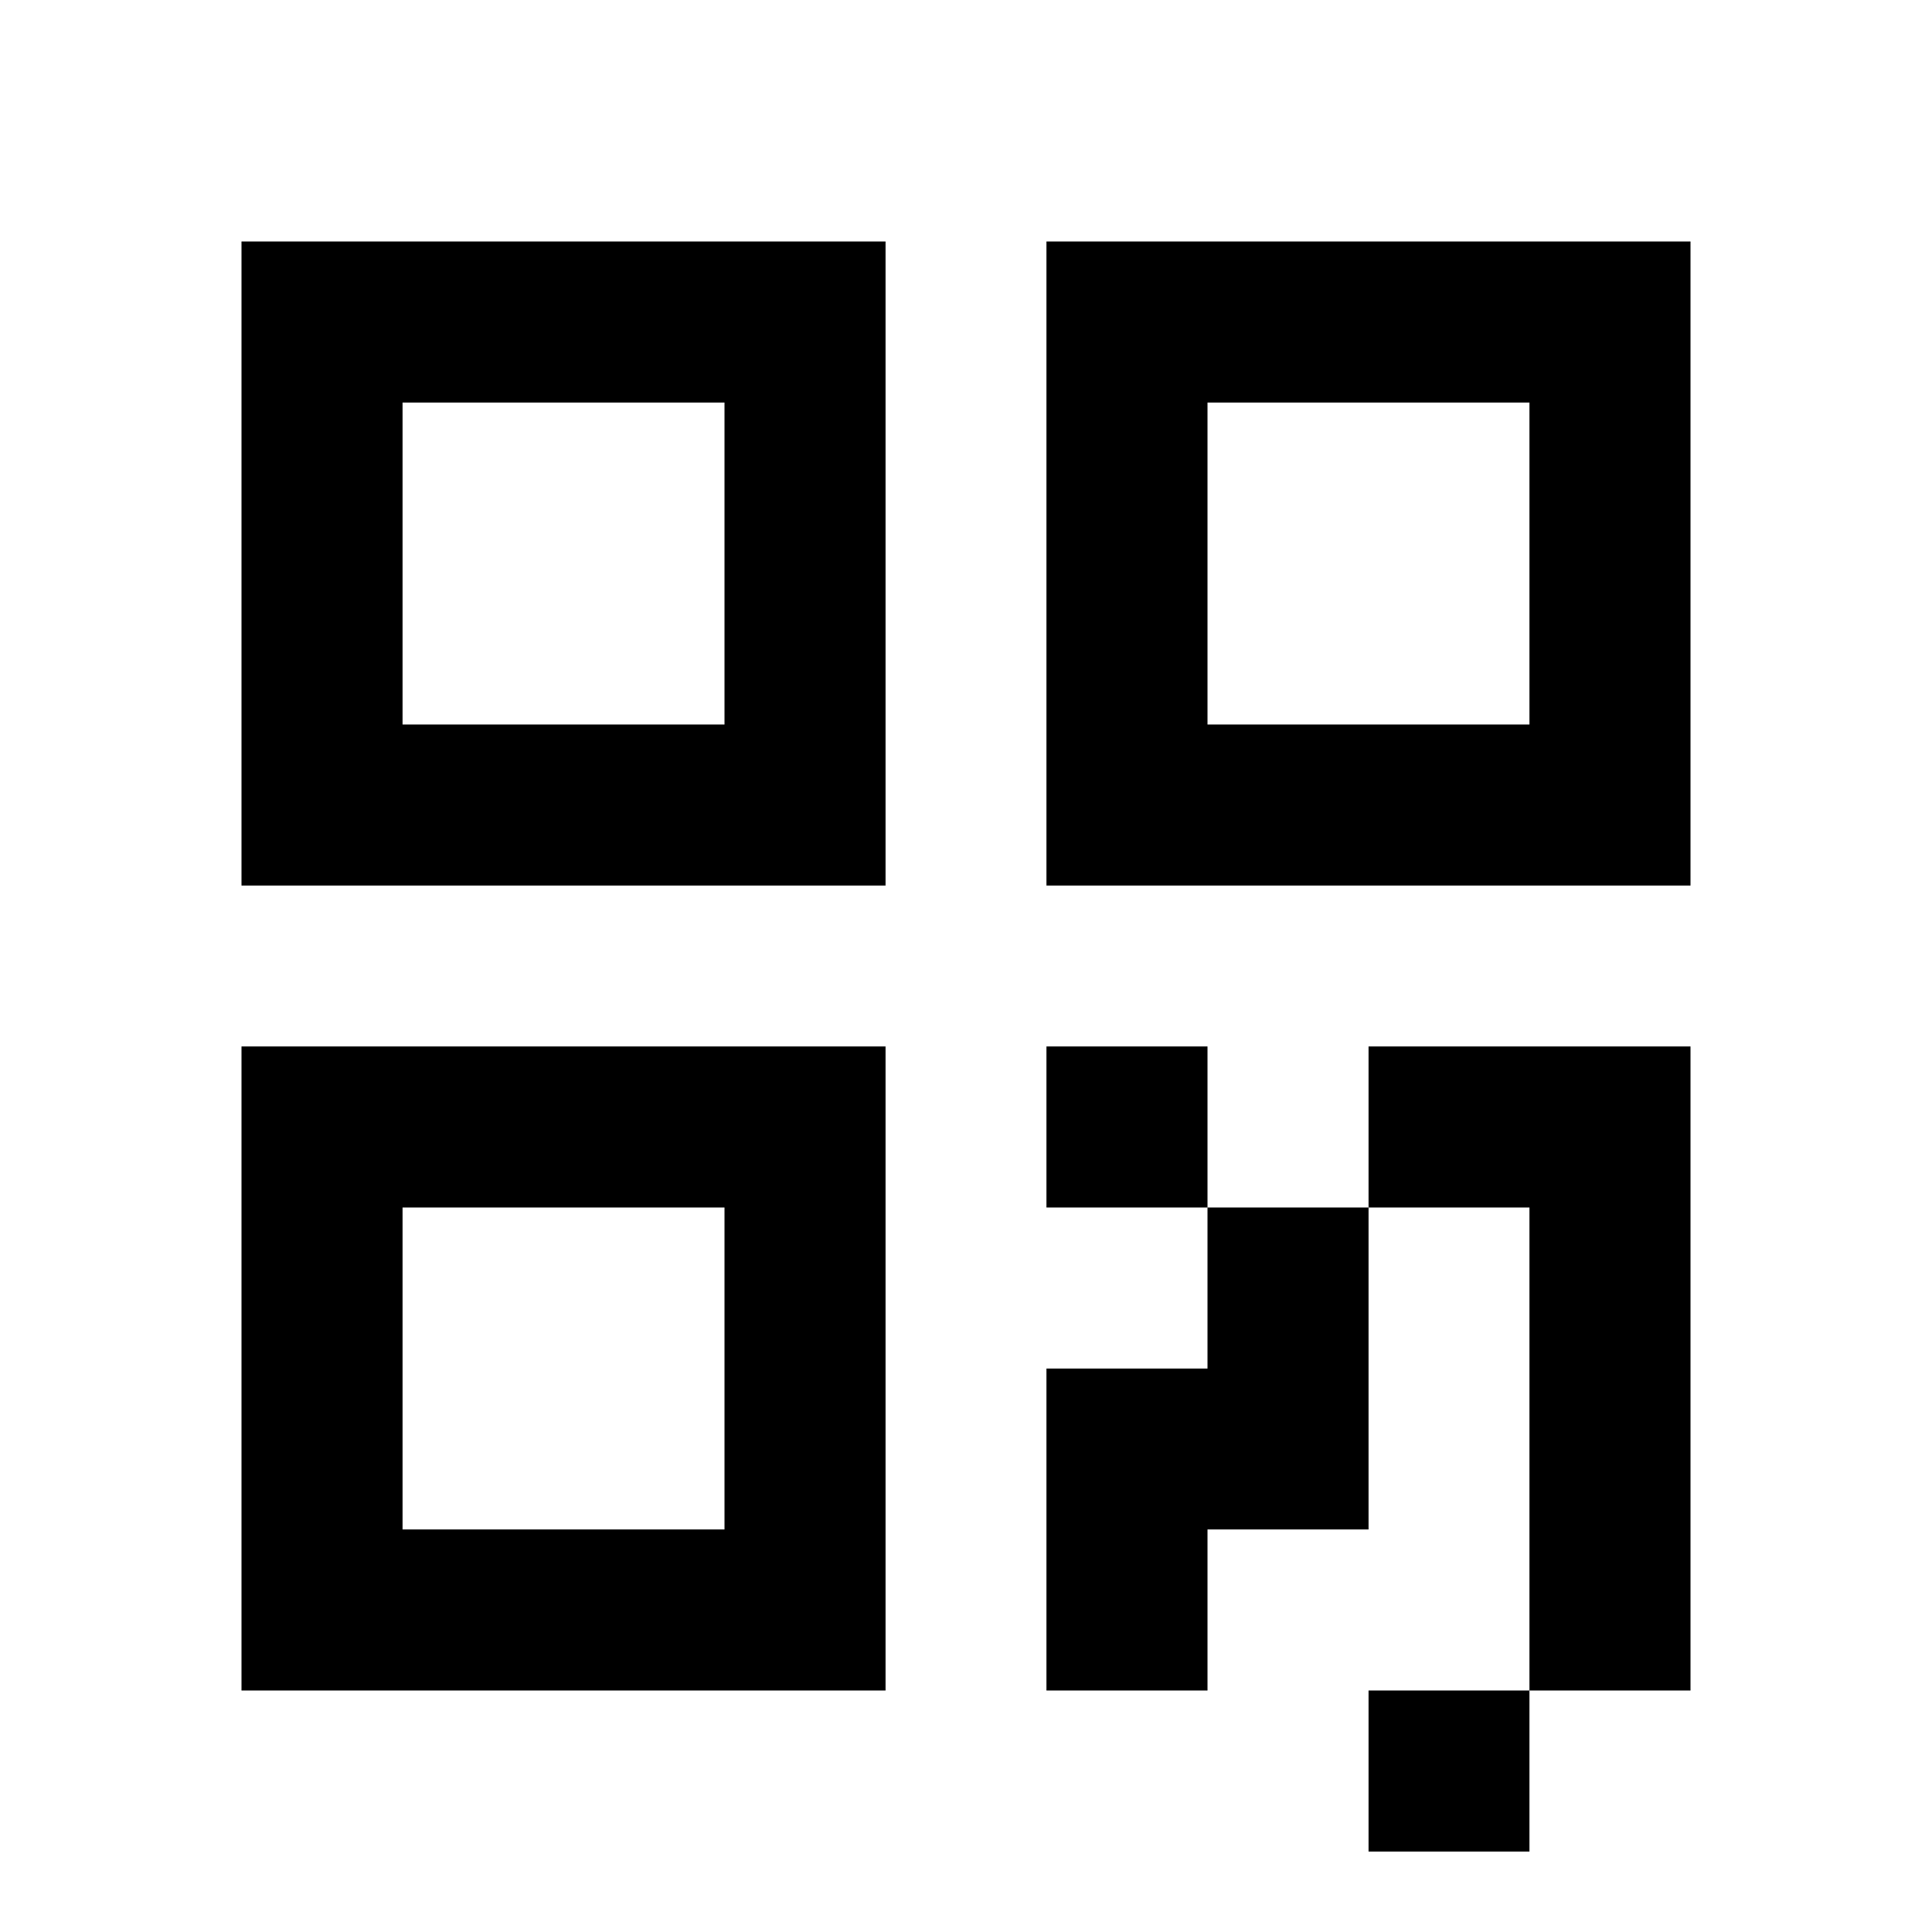
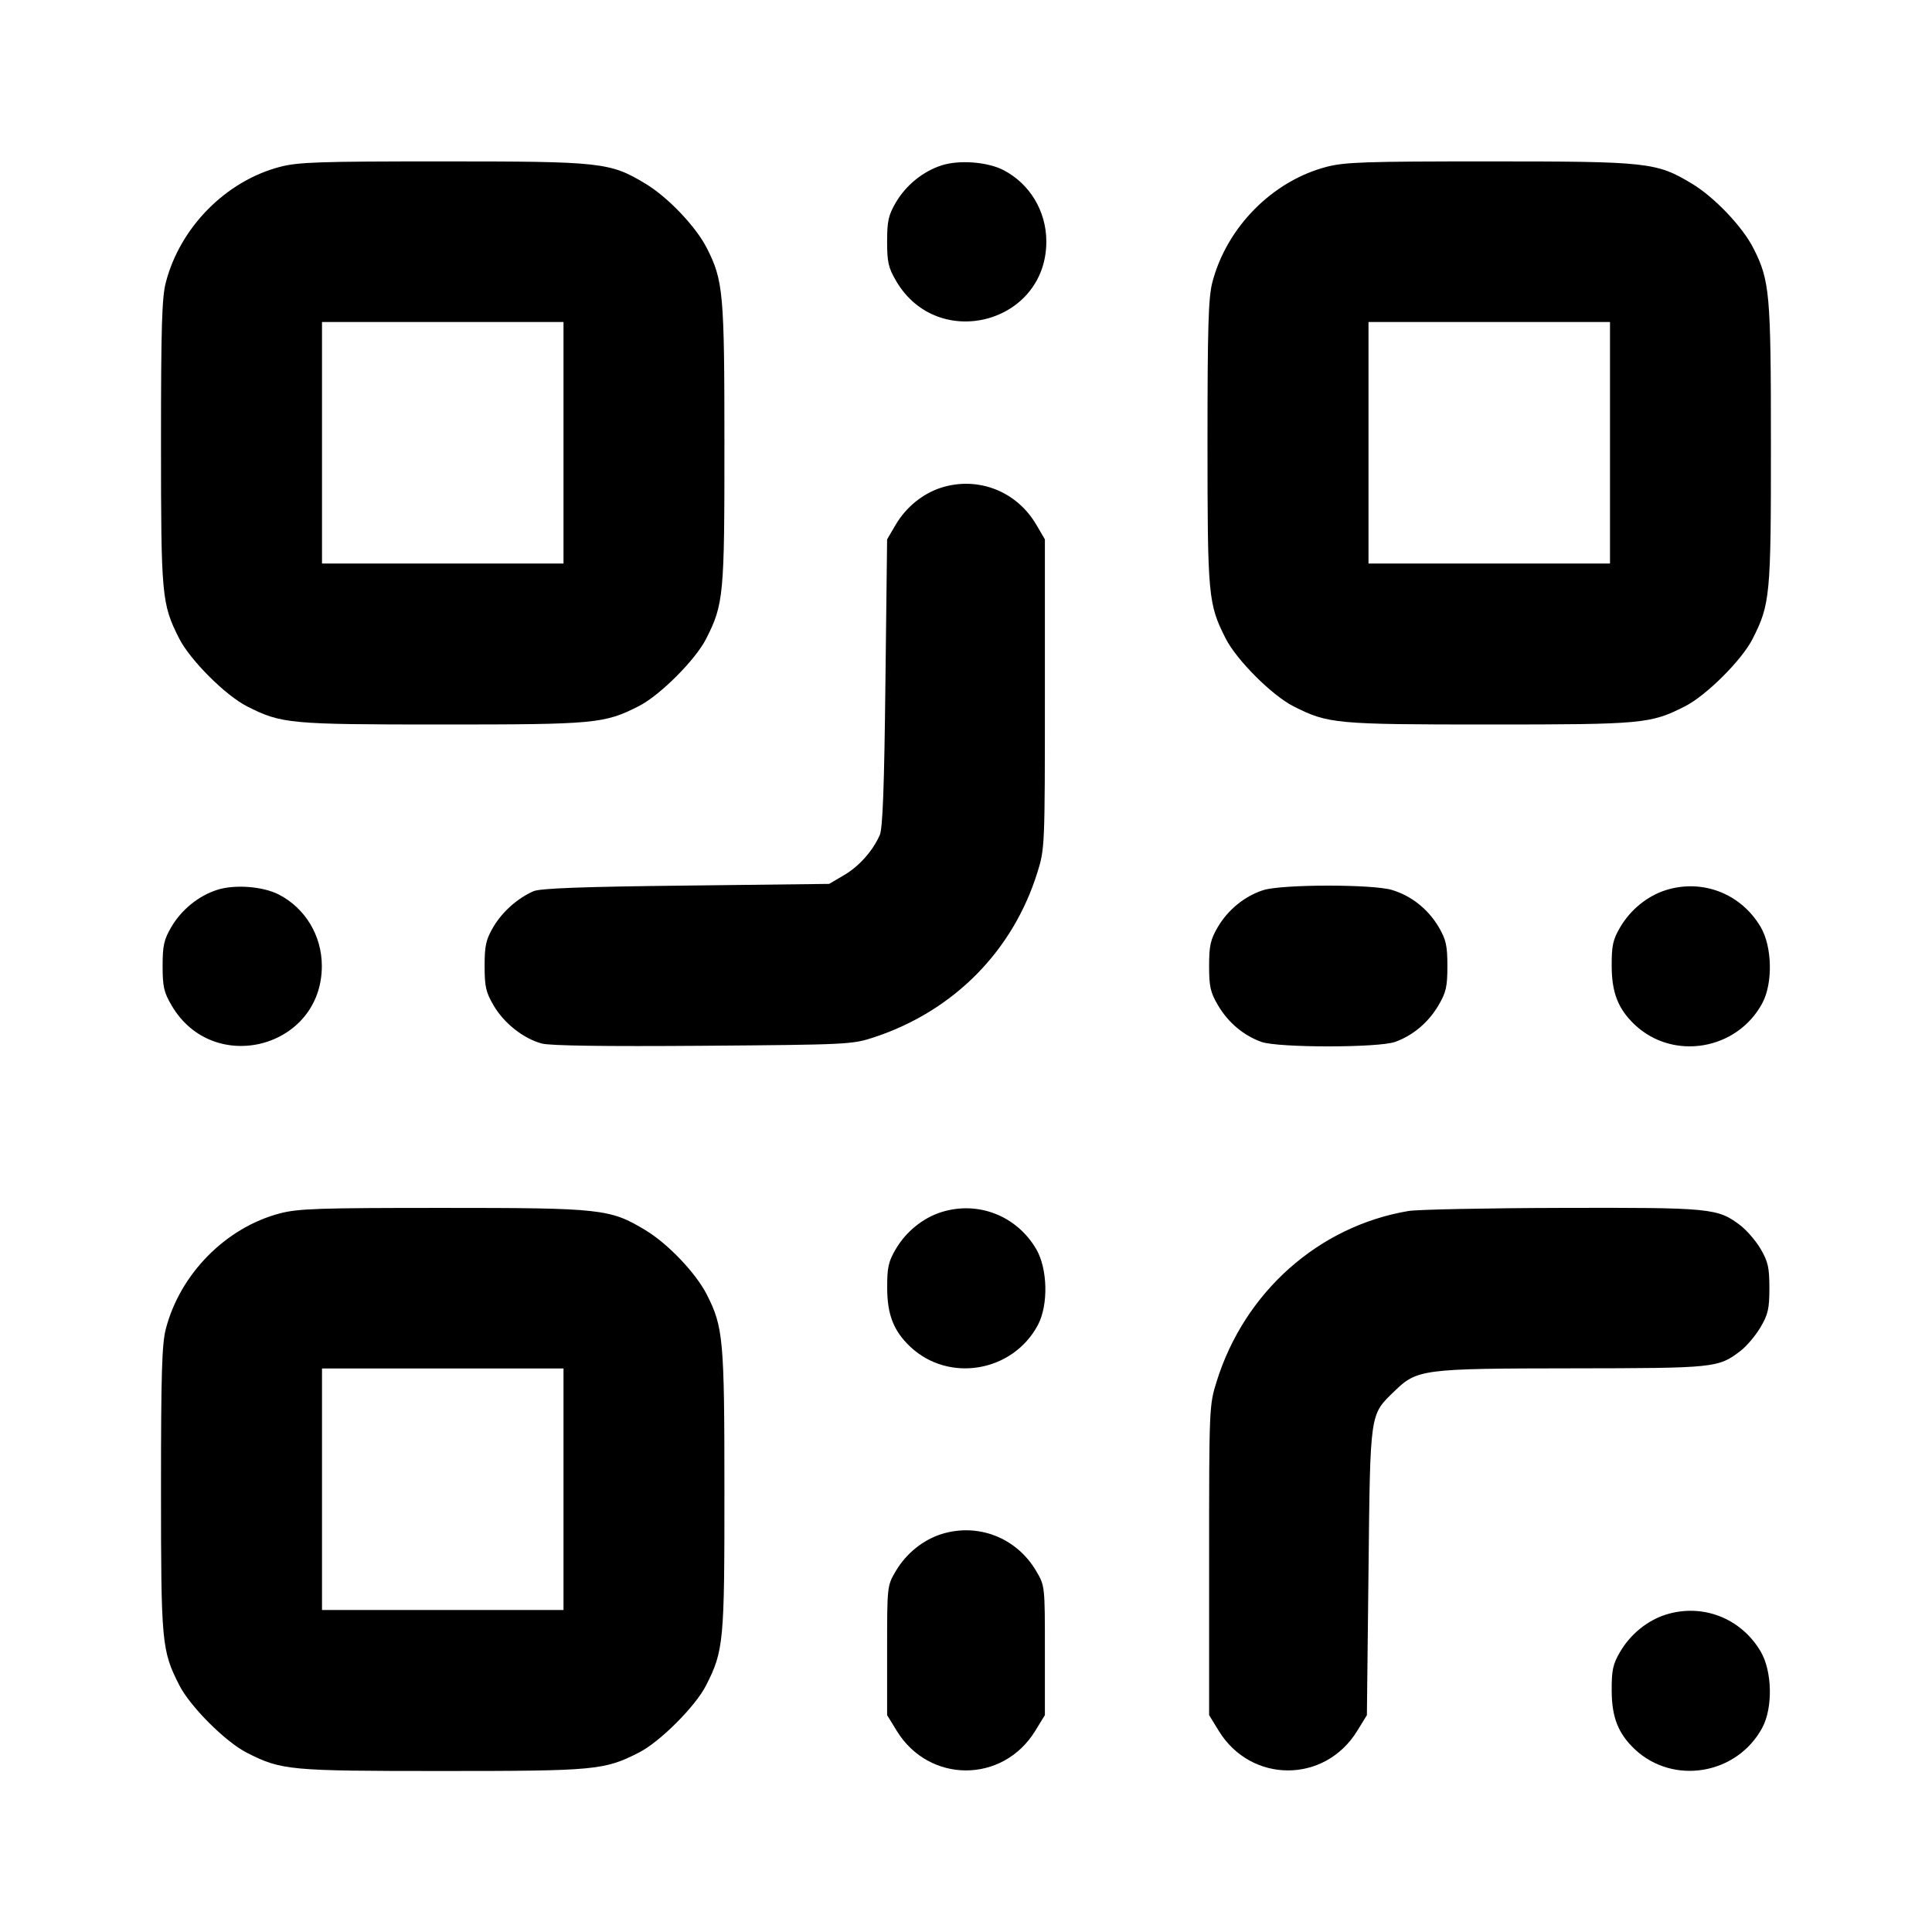
- <svg xmlns="http://www.w3.org/2000/svg" viewBox="0 0 24 24">
-   <path fill="#000000" d="M3 3h8v8H3zm2 2v4h4V5zm8-2h8v8h-8zm2 2v4h4V5zM3 13h8v8H3zm2 2v4h4v-4zm8-2h2v2h-2zm2 2h2v2h-2zm2-2h4v2h-4zm2 2h2v6h-2zm-6 2h4v2h-4zm0 2h2v2h-2zm4 2h2v2h-2z" />
+ <svg xmlns="http://www.w3.org/2000/svg" width="24" height="24" viewBox="0 0 24 24">
+   <path fill="#000000" fill-rule="evenodd" d="M3.477 2.073 C 2.806 2.249,2.238 2.823,2.060 3.508 C 2.011 3.694,2.000 4.066,2.000 5.500 C 2.000 7.411,2.009 7.503,2.225 7.930 C 2.361 8.199,2.801 8.639,3.070 8.775 C 3.497 8.991,3.590 9.000,5.493 9.000 C 7.397 9.000,7.506 8.990,7.937 8.771 C 8.197 8.639,8.639 8.197,8.771 7.937 C 8.990 7.506,9.000 7.396,8.999 5.514 C 8.999 3.642,8.985 3.484,8.781 3.083 C 8.646 2.816,8.297 2.449,8.017 2.281 C 7.578 2.016,7.470 2.005,5.500 2.005 C 3.965 2.005,3.706 2.013,3.477 2.073 M11.695 2.055 C 11.464 2.130,11.255 2.300,11.128 2.516 C 11.037 2.672,11.020 2.746,11.020 3.000 C 11.020 3.257,11.036 3.327,11.133 3.492 C 11.651 4.374,12.998 4.018,12.998 3.000 C 12.998 2.623,12.792 2.281,12.463 2.112 C 12.265 2.010,11.911 1.984,11.695 2.055 M16.477 2.073 C 15.806 2.249,15.238 2.823,15.060 3.508 C 15.011 3.694,15.000 4.066,15.000 5.500 C 15.000 7.411,15.009 7.503,15.225 7.930 C 15.361 8.199,15.801 8.639,16.070 8.775 C 16.497 8.991,16.589 9.000,18.500 9.000 C 20.411 9.000,20.503 8.991,20.930 8.775 C 21.196 8.640,21.638 8.200,21.771 7.937 C 21.990 7.506,22.000 7.396,21.999 5.514 C 21.999 3.642,21.985 3.484,21.781 3.083 C 21.646 2.816,21.297 2.449,21.017 2.281 C 20.578 2.016,20.470 2.005,18.500 2.005 C 16.965 2.005,16.706 2.013,16.477 2.073 M7.000 5.500 L 7.000 7.000 5.500 7.000 L 4.000 7.000 4.000 5.500 L 4.000 4.000 5.500 4.000 L 7.000 4.000 7.000 5.500 M20.000 5.500 L 20.000 7.000 18.500 7.000 L 17.000 7.000 17.000 5.500 L 17.000 4.000 18.500 4.000 L 20.000 4.000 20.000 5.500 M11.695 6.057 C 11.466 6.129,11.256 6.299,11.128 6.516 L 11.020 6.700 10.999 8.480 C 10.985 9.768,10.965 10.291,10.929 10.373 C 10.842 10.571,10.673 10.761,10.484 10.872 L 10.300 10.980 8.520 11.001 C 7.232 11.015,6.709 11.035,6.627 11.071 C 6.429 11.158,6.239 11.327,6.128 11.516 C 6.037 11.672,6.020 11.746,6.020 12.000 C 6.020 12.257,6.036 12.327,6.133 12.492 C 6.262 12.712,6.502 12.901,6.730 12.963 C 6.834 12.991,7.515 13.000,8.734 12.991 C 10.536 12.977,10.587 12.975,10.860 12.885 C 11.845 12.559,12.581 11.817,12.886 10.840 C 12.979 10.543,12.980 10.521,12.980 8.620 L 12.980 6.700 12.872 6.516 C 12.628 6.101,12.150 5.915,11.695 6.057 M2.695 11.055 C 2.464 11.130,2.255 11.300,2.128 11.516 C 2.037 11.672,2.020 11.746,2.020 12.000 C 2.020 12.257,2.036 12.327,2.133 12.492 C 2.651 13.374,3.998 13.018,3.998 12.000 C 3.998 11.623,3.792 11.281,3.463 11.112 C 3.265 11.010,2.911 10.984,2.695 11.055 M15.695 11.057 C 15.466 11.129,15.256 11.299,15.128 11.516 C 15.037 11.672,15.020 11.746,15.020 12.000 C 15.020 12.256,15.036 12.328,15.131 12.489 C 15.256 12.702,15.449 12.864,15.670 12.943 C 15.878 13.017,17.122 13.017,17.330 12.943 C 17.551 12.864,17.744 12.702,17.869 12.489 C 17.964 12.328,17.980 12.256,17.980 12.000 C 17.980 11.746,17.963 11.672,17.872 11.516 C 17.740 11.293,17.533 11.128,17.290 11.055 C 17.050 10.983,15.928 10.984,15.695 11.057 M20.695 11.057 C 20.466 11.129,20.256 11.299,20.128 11.516 C 20.036 11.672,20.020 11.745,20.021 12.000 C 20.022 12.332,20.101 12.533,20.306 12.728 C 20.785 13.181,21.580 13.046,21.893 12.460 C 22.025 12.211,22.015 11.760,21.872 11.516 C 21.628 11.101,21.150 10.915,20.695 11.057 M3.477 15.073 C 2.806 15.249,2.238 15.823,2.060 16.508 C 2.011 16.694,2.000 17.066,2.000 18.500 C 2.000 20.411,2.009 20.503,2.225 20.930 C 2.361 21.199,2.801 21.639,3.070 21.775 C 3.497 21.991,3.590 22.000,5.493 22.000 C 7.397 22.000,7.506 21.990,7.937 21.771 C 8.197 21.639,8.639 21.197,8.771 20.937 C 8.990 20.506,9.000 20.396,8.999 18.514 C 8.999 16.642,8.985 16.484,8.781 16.083 C 8.646 15.816,8.297 15.449,8.017 15.281 C 7.578 15.016,7.470 15.005,5.500 15.005 C 3.965 15.005,3.706 15.013,3.477 15.073 M11.695 15.057 C 11.466 15.129,11.256 15.299,11.128 15.516 C 11.036 15.672,11.020 15.745,11.021 16.000 C 11.022 16.332,11.101 16.533,11.306 16.728 C 11.785 17.181,12.580 17.046,12.893 16.460 C 13.025 16.211,13.015 15.760,12.872 15.516 C 12.628 15.101,12.150 14.915,11.695 15.057 M17.499 15.043 C 16.383 15.230,15.461 16.048,15.114 17.160 C 15.021 17.457,15.020 17.478,15.020 19.383 L 15.020 21.306 15.141 21.503 C 15.543 22.156,16.457 22.156,16.859 21.503 L 16.980 21.306 17.000 19.523 C 17.022 17.523,17.014 17.582,17.321 17.283 C 17.605 17.008,17.666 17.000,19.537 16.998 C 21.305 16.996,21.345 16.992,21.619 16.783 C 21.696 16.725,21.808 16.592,21.869 16.489 C 21.964 16.328,21.980 16.256,21.980 16.000 C 21.980 15.746,21.963 15.672,21.872 15.516 C 21.813 15.415,21.698 15.282,21.618 15.221 C 21.338 15.008,21.256 15.000,19.404 15.005 C 18.467 15.007,17.609 15.025,17.499 15.043 M7.000 18.500 L 7.000 20.000 5.500 20.000 L 4.000 20.000 4.000 18.500 L 4.000 17.000 5.500 17.000 L 7.000 17.000 7.000 18.500 M11.695 19.057 C 11.466 19.129,11.256 19.299,11.128 19.516 C 11.020 19.699,11.020 19.703,11.020 20.503 L 11.020 21.306 11.141 21.503 C 11.543 22.156,12.457 22.156,12.859 21.503 L 12.980 21.306 12.980 20.503 C 12.980 19.703,12.980 19.699,12.872 19.516 C 12.628 19.101,12.150 18.915,11.695 19.057 M20.695 20.057 C 20.466 20.129,20.256 20.299,20.128 20.516 C 20.036 20.672,20.020 20.745,20.021 21.000 C 20.022 21.332,20.101 21.533,20.306 21.728 C 20.785 22.181,21.580 22.046,21.893 21.460 C 22.025 21.211,22.015 20.760,21.872 20.516 C 21.628 20.101,21.150 19.915,20.695 20.057" />
</svg>
